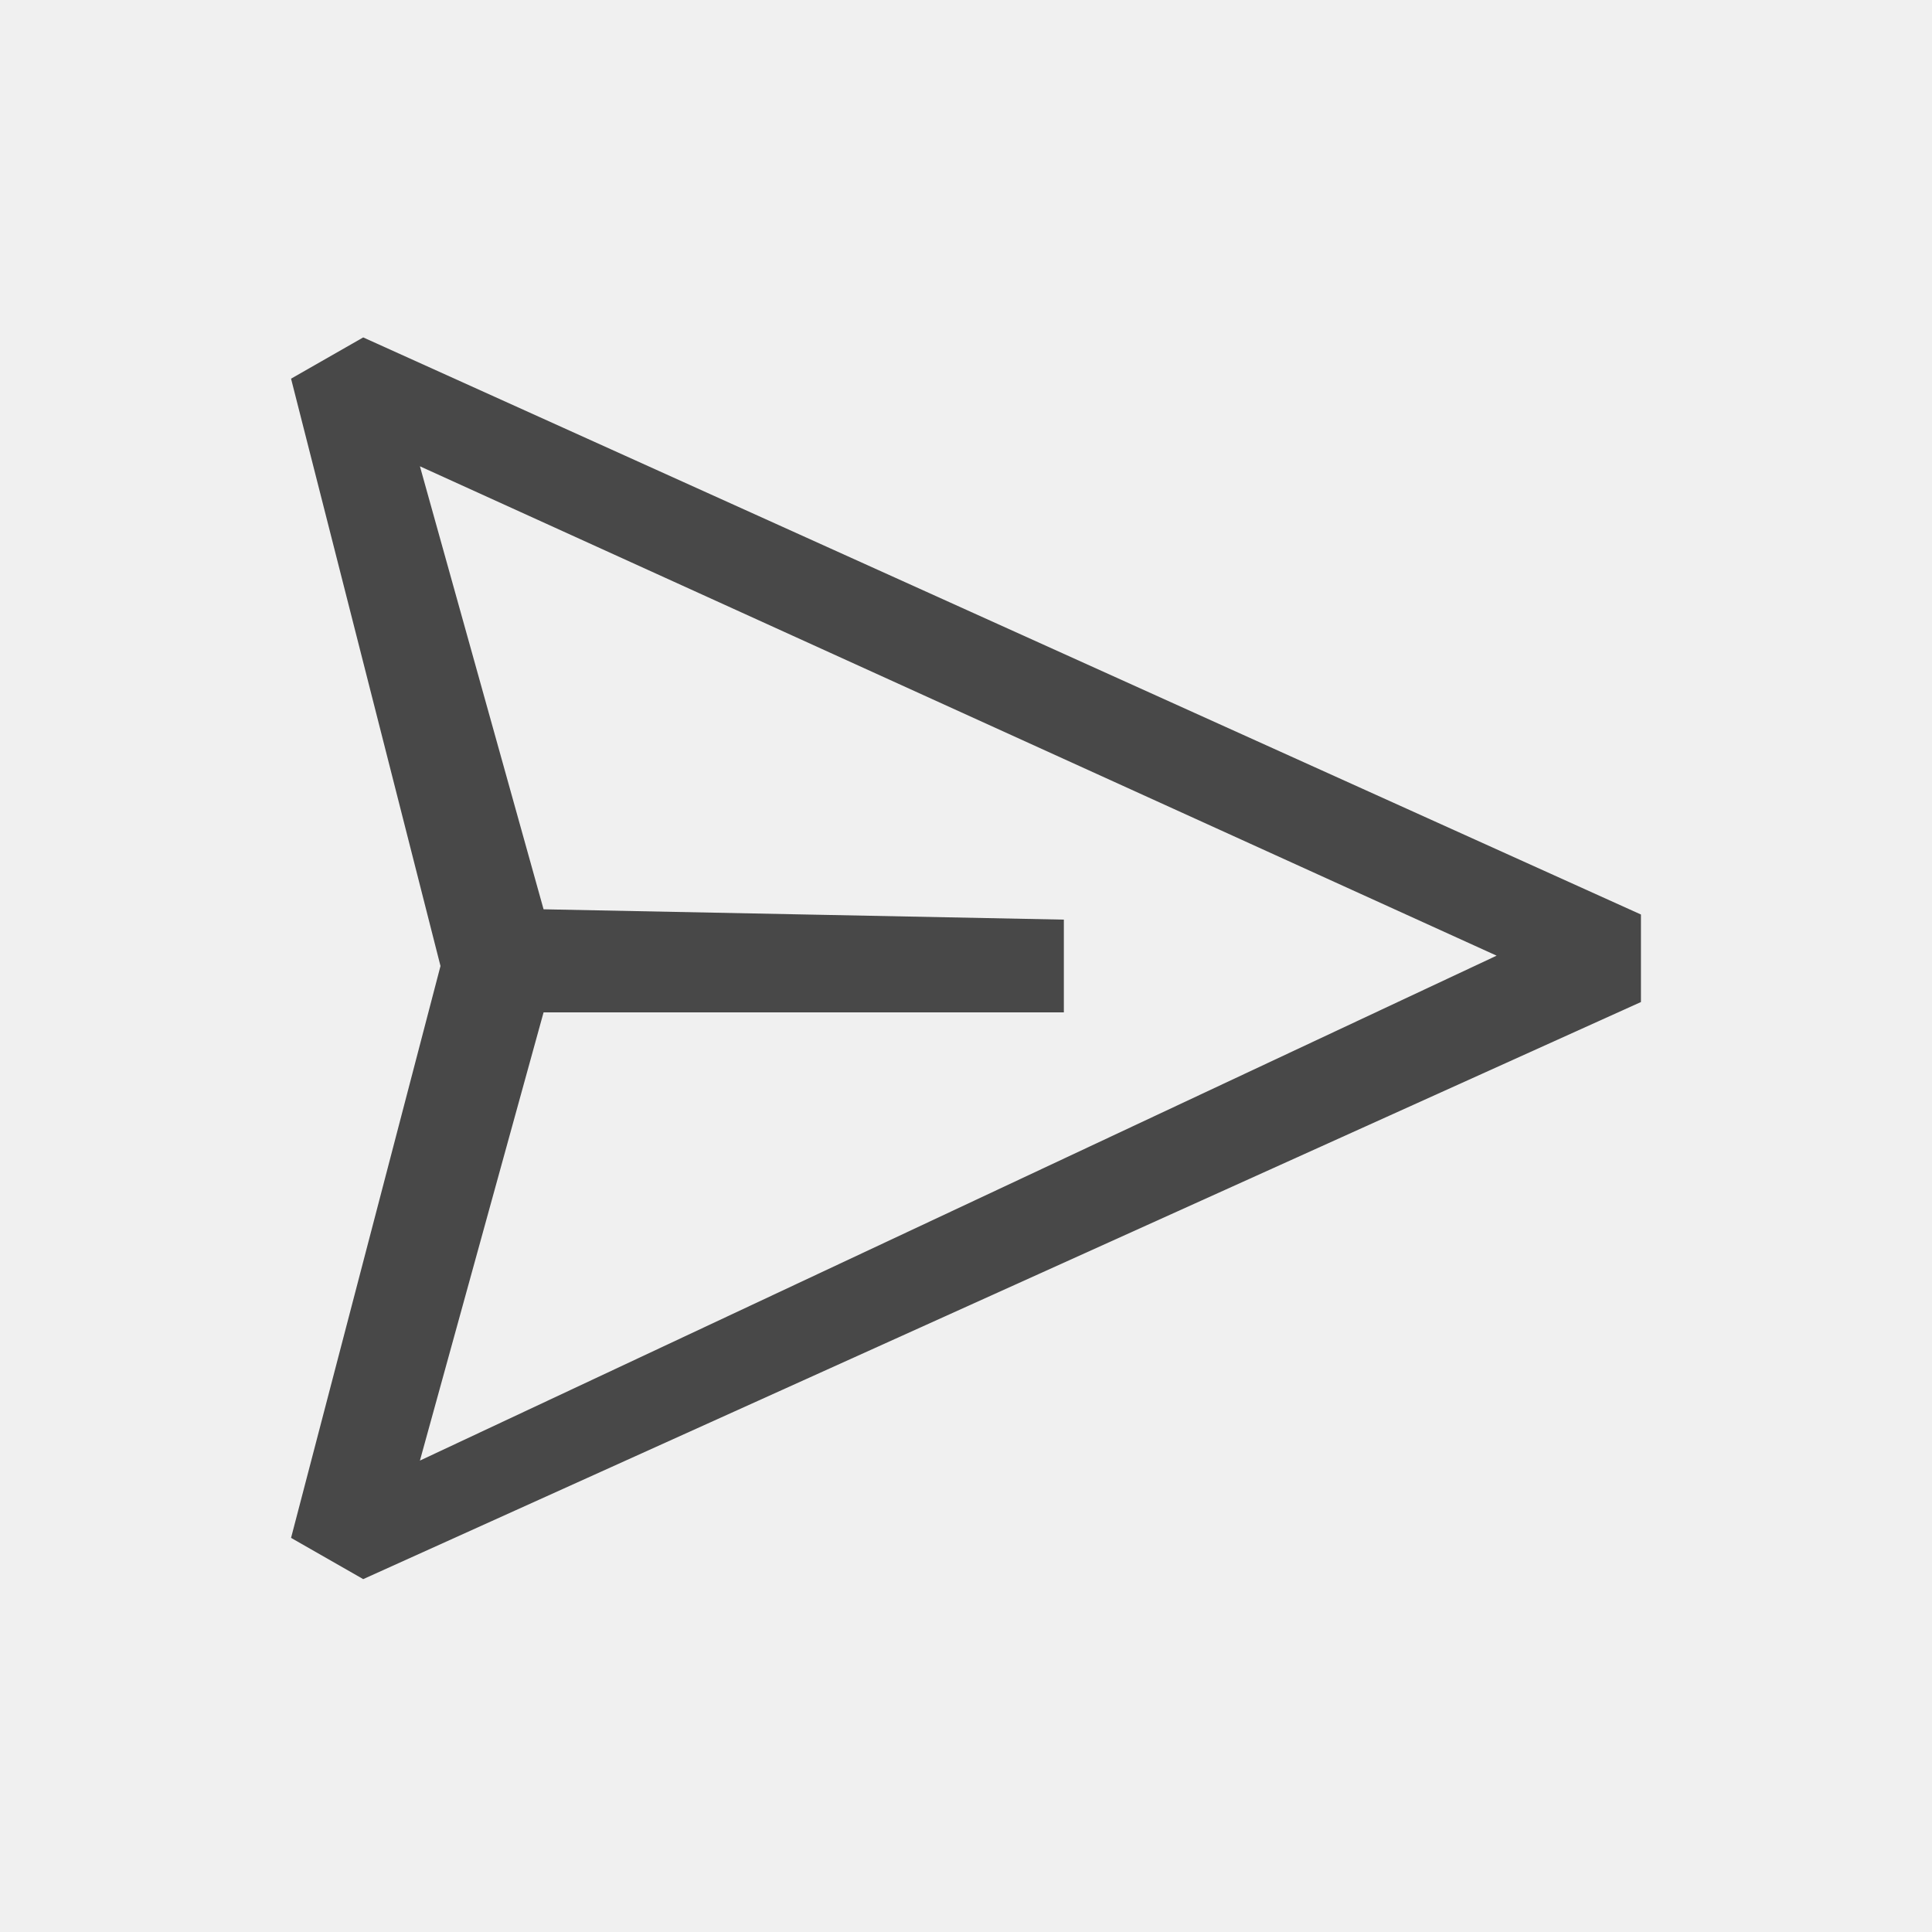
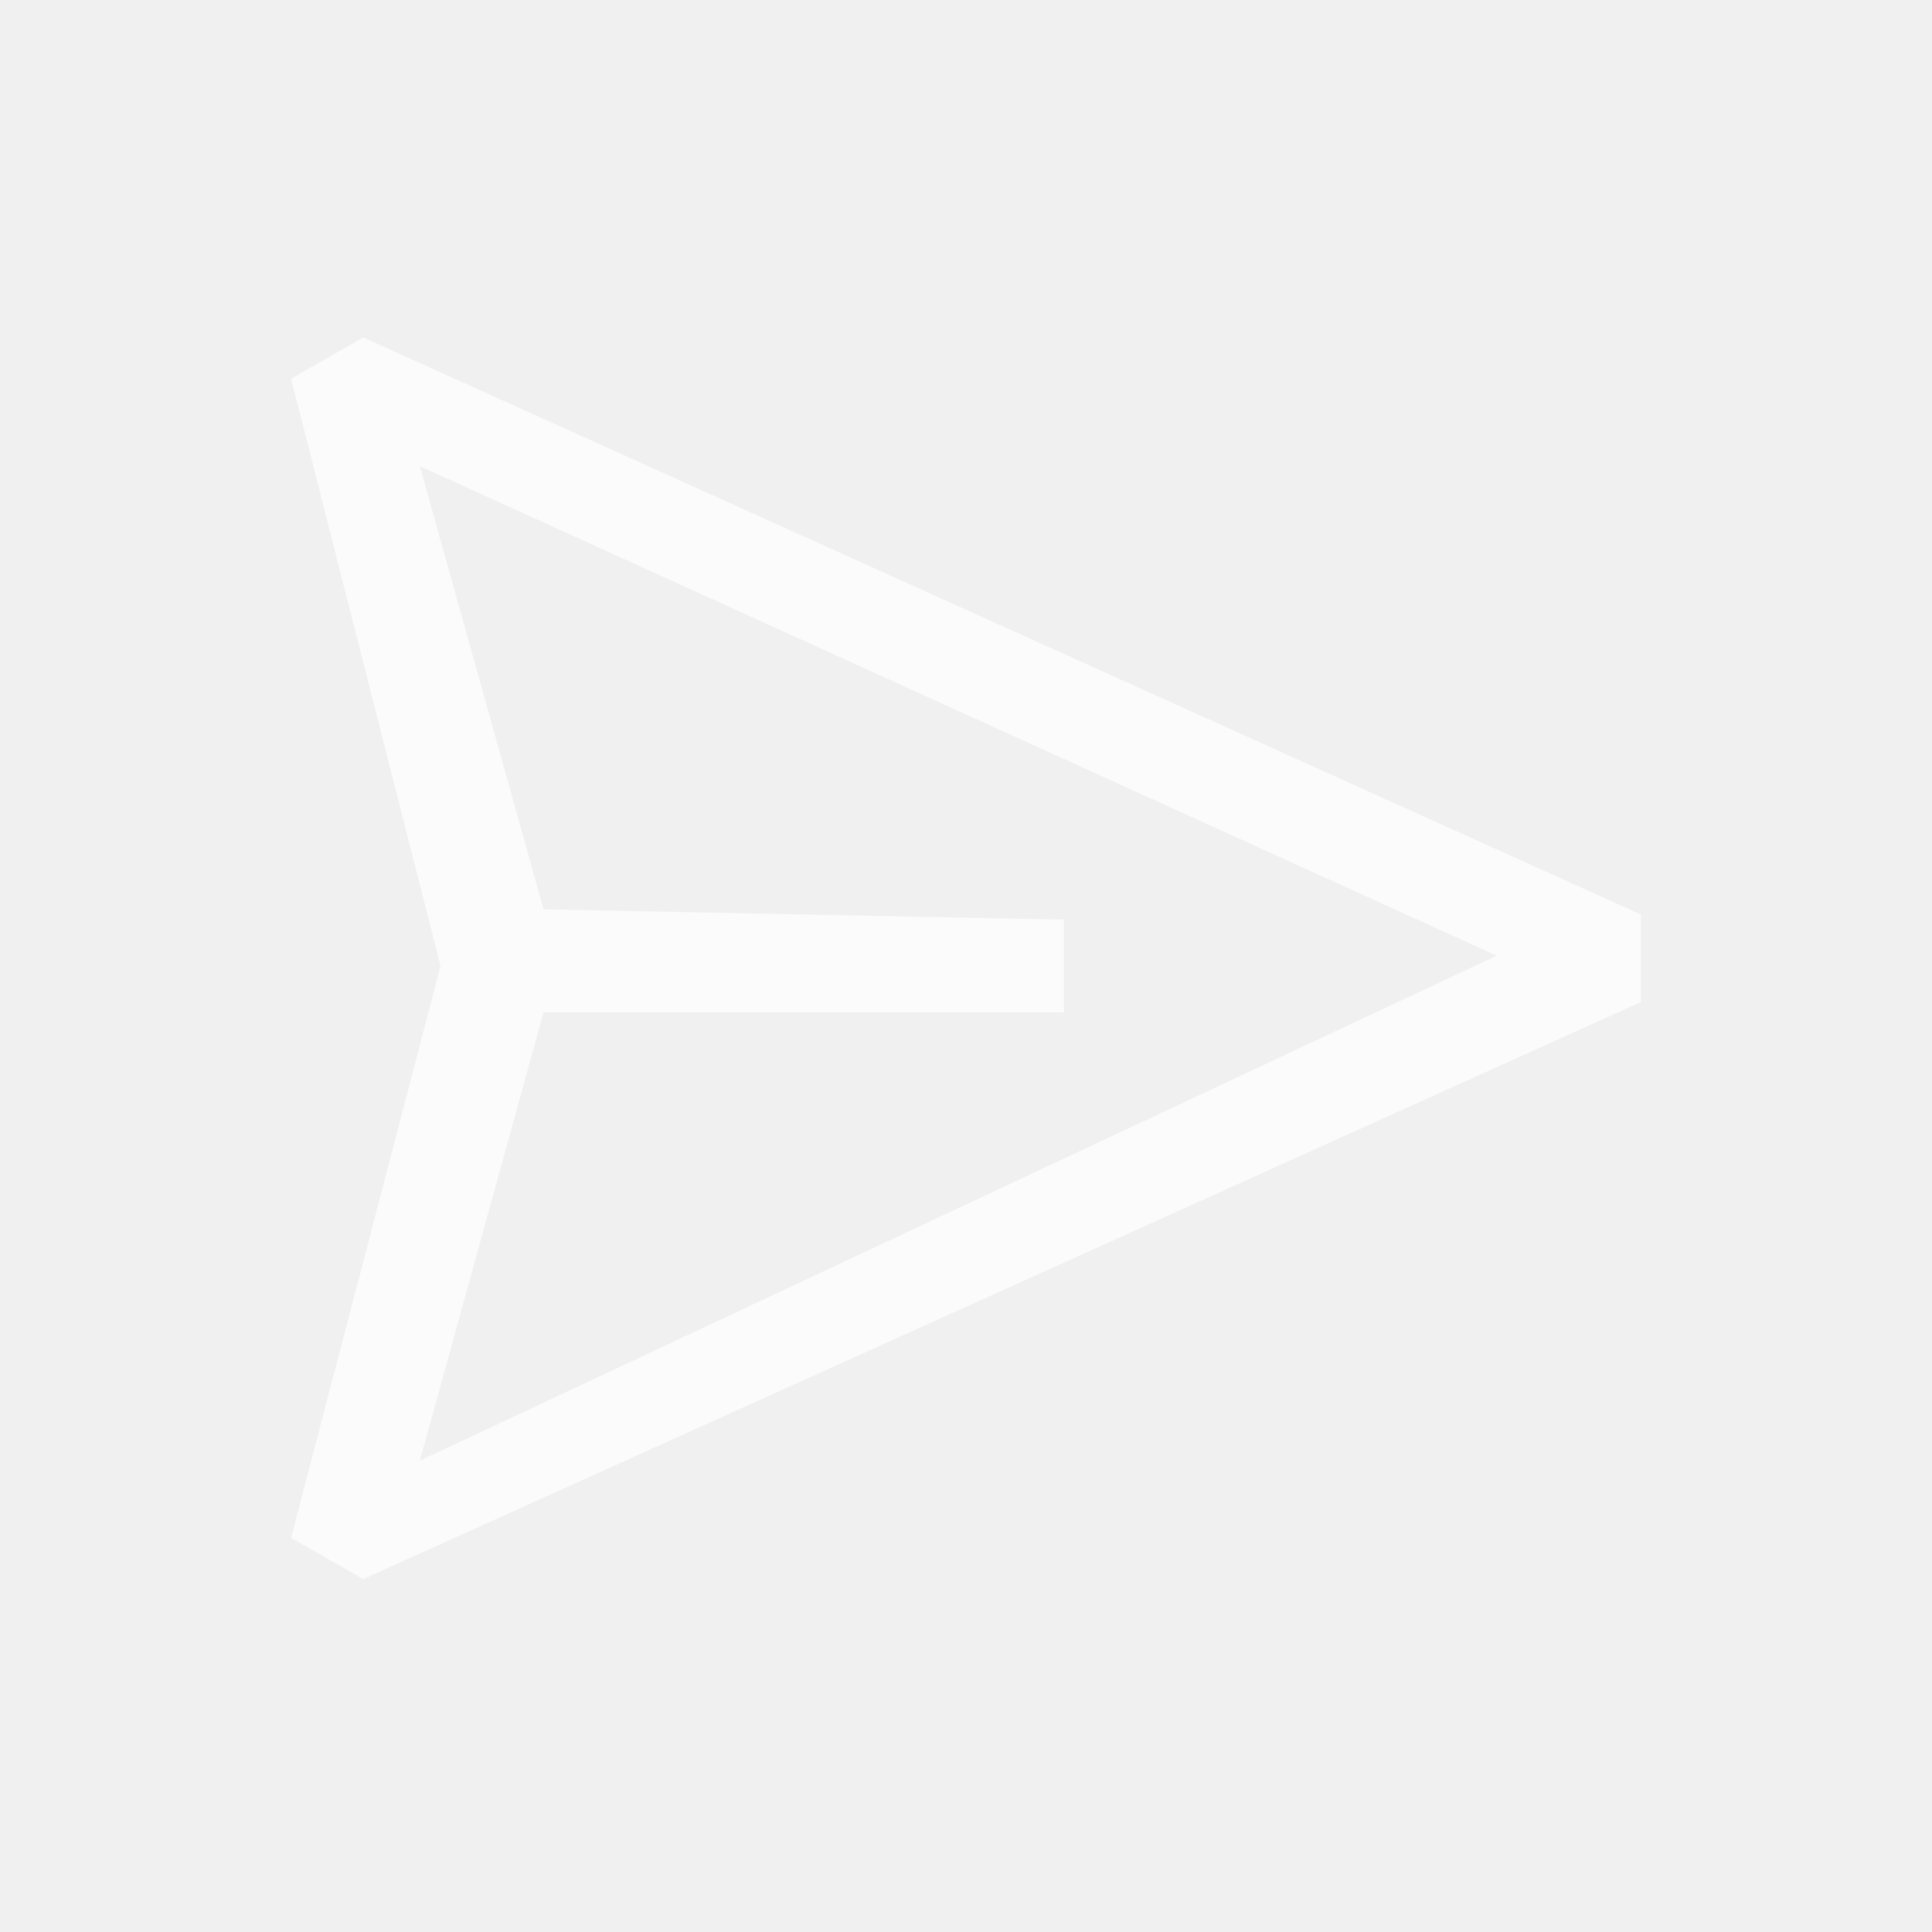
<svg xmlns="http://www.w3.org/2000/svg" width="20" height="20" viewBox="0 0 20 20" fill="none">
  <g opacity="0.7">
-     <path d="M3.013 3.92L3.76 3.493L16.987 9.467V10.373L3.76 16.347L3.013 15.92L4.56 10L3.013 3.92ZM5.627 10.48L4.347 15.12L15.493 9.893L4.347 4.827L5.627 9.413L11.013 9.52V10.48H5.627Z" fill="#000000" />
+     <path d="M3.013 3.92L3.76 3.493L16.987 9.467V10.373L3.76 16.347L3.013 15.92L4.56 10L3.013 3.92ZM5.627 10.48L4.347 15.12L15.493 9.893L4.347 4.827L5.627 9.413L11.013 9.52V10.48H5.627Z" fill="#FFFFFF" />
  </g>
</svg>
